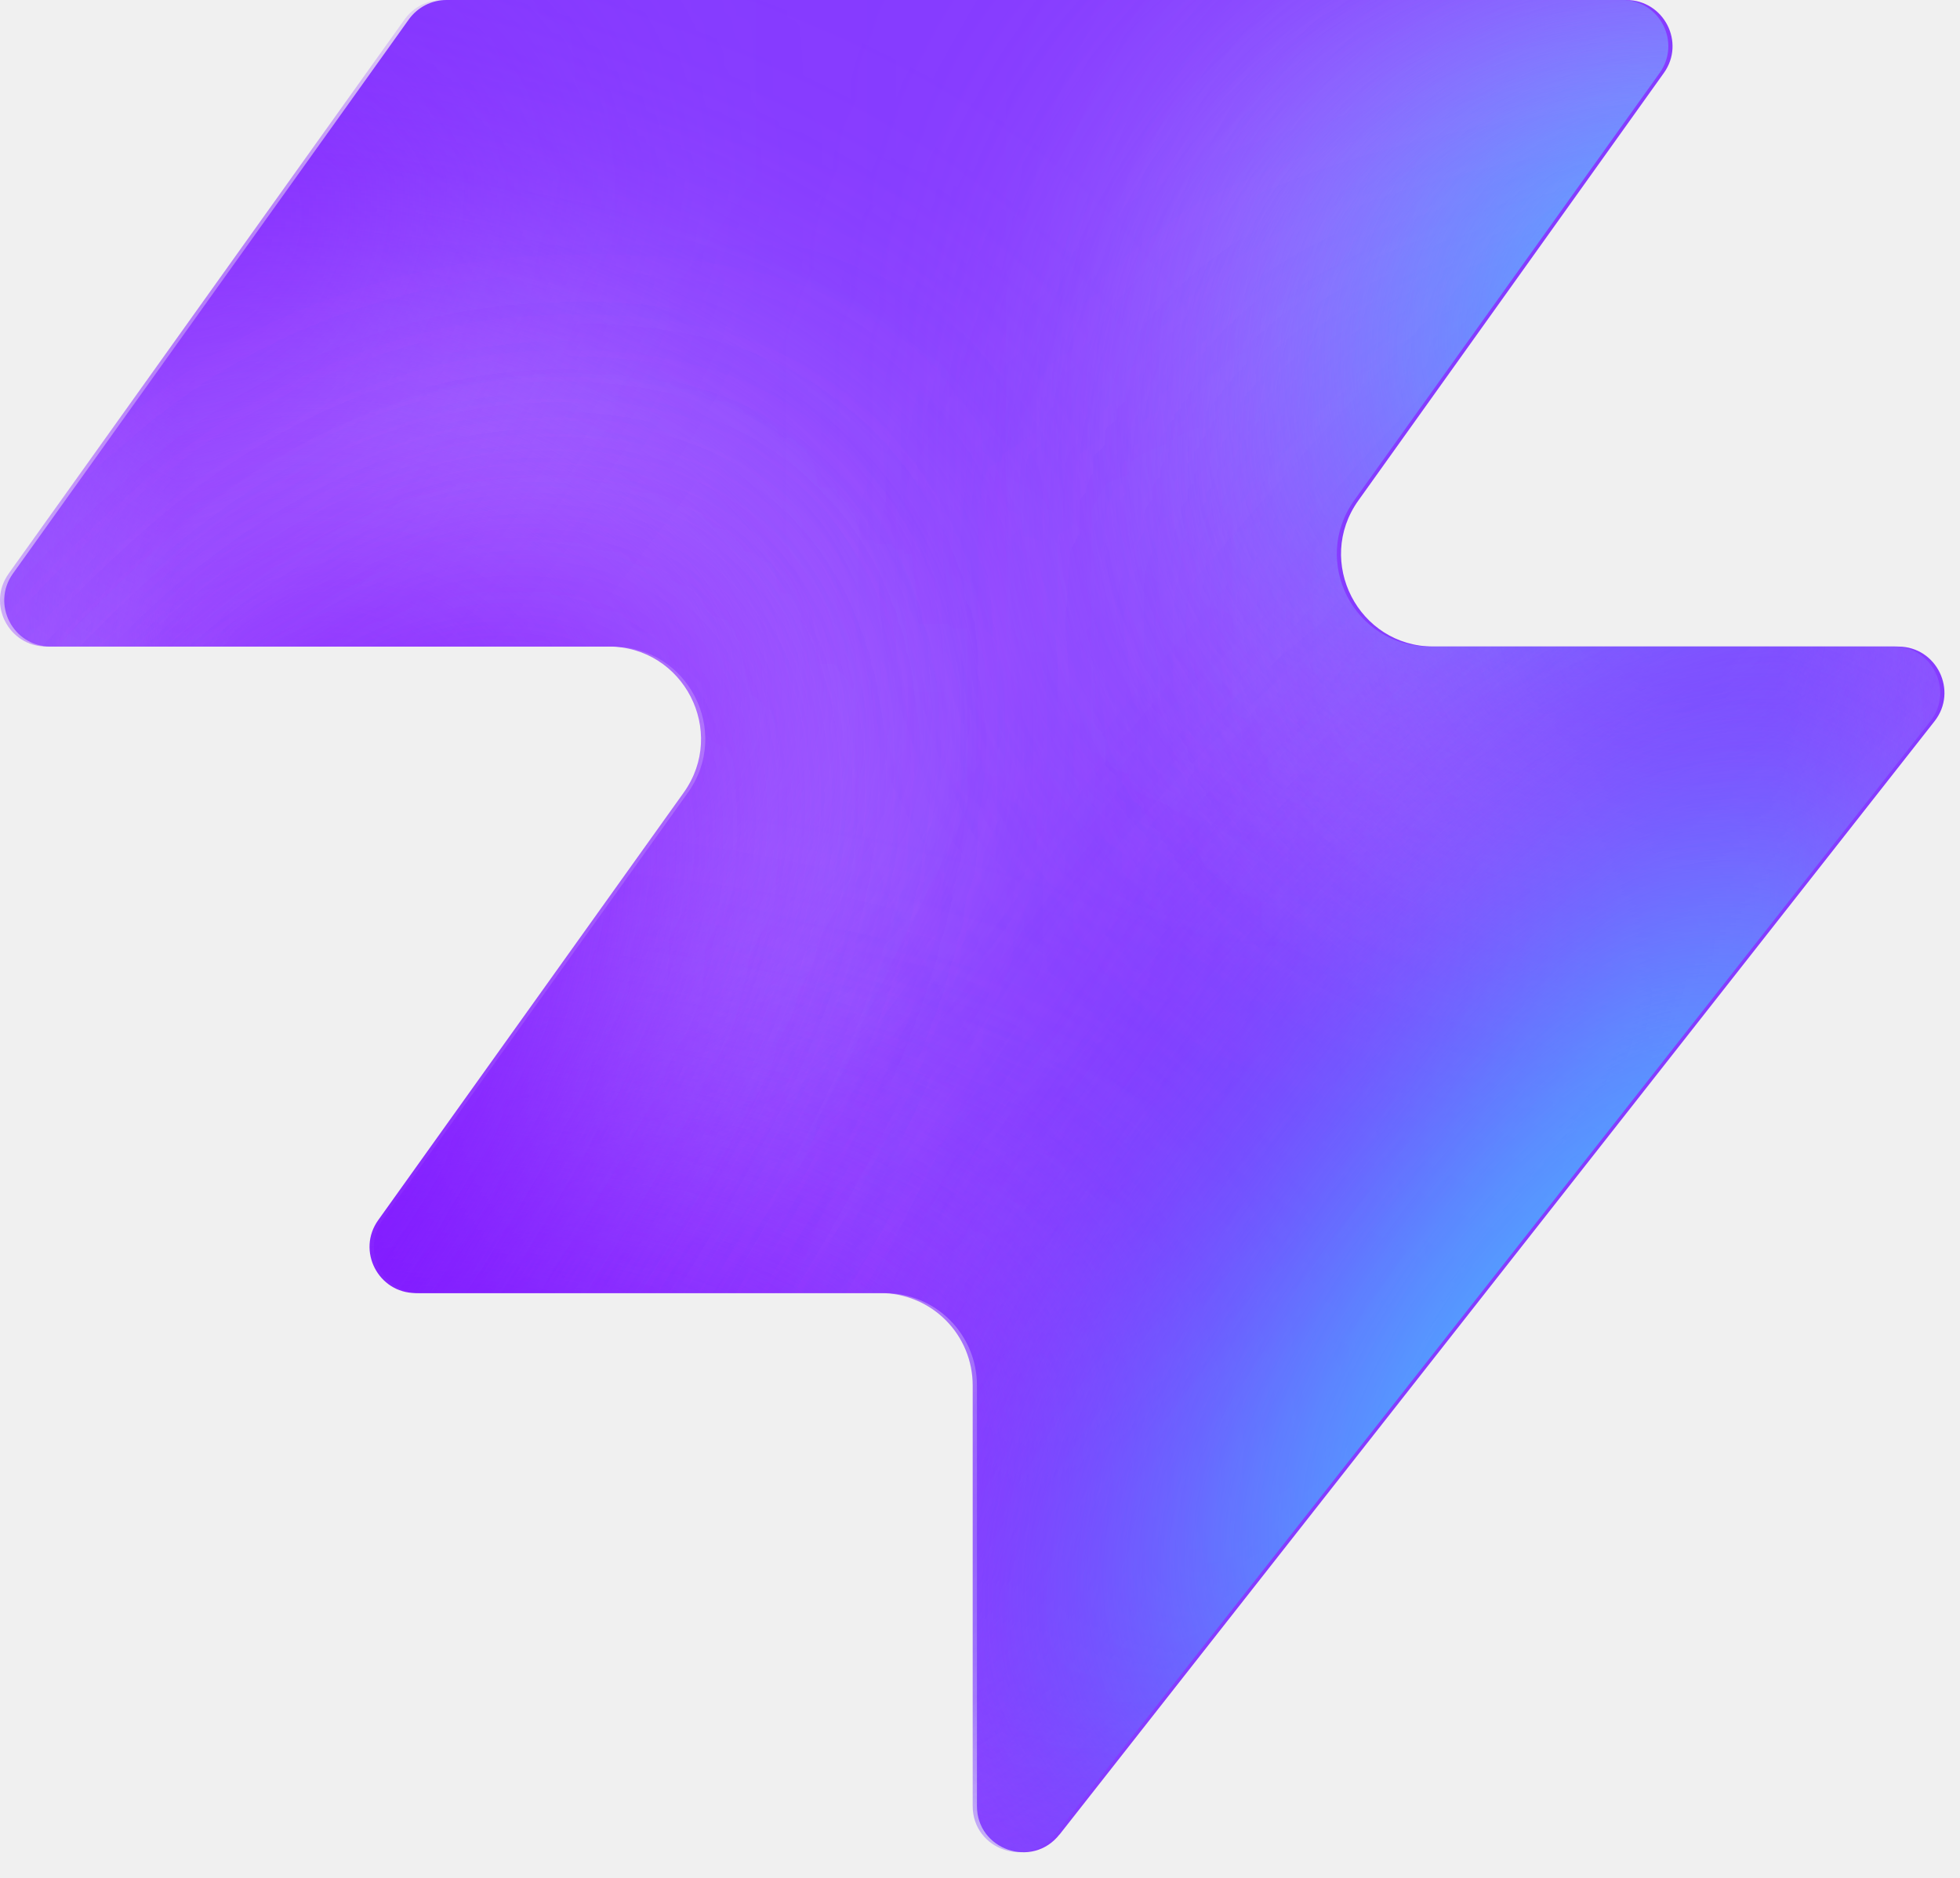
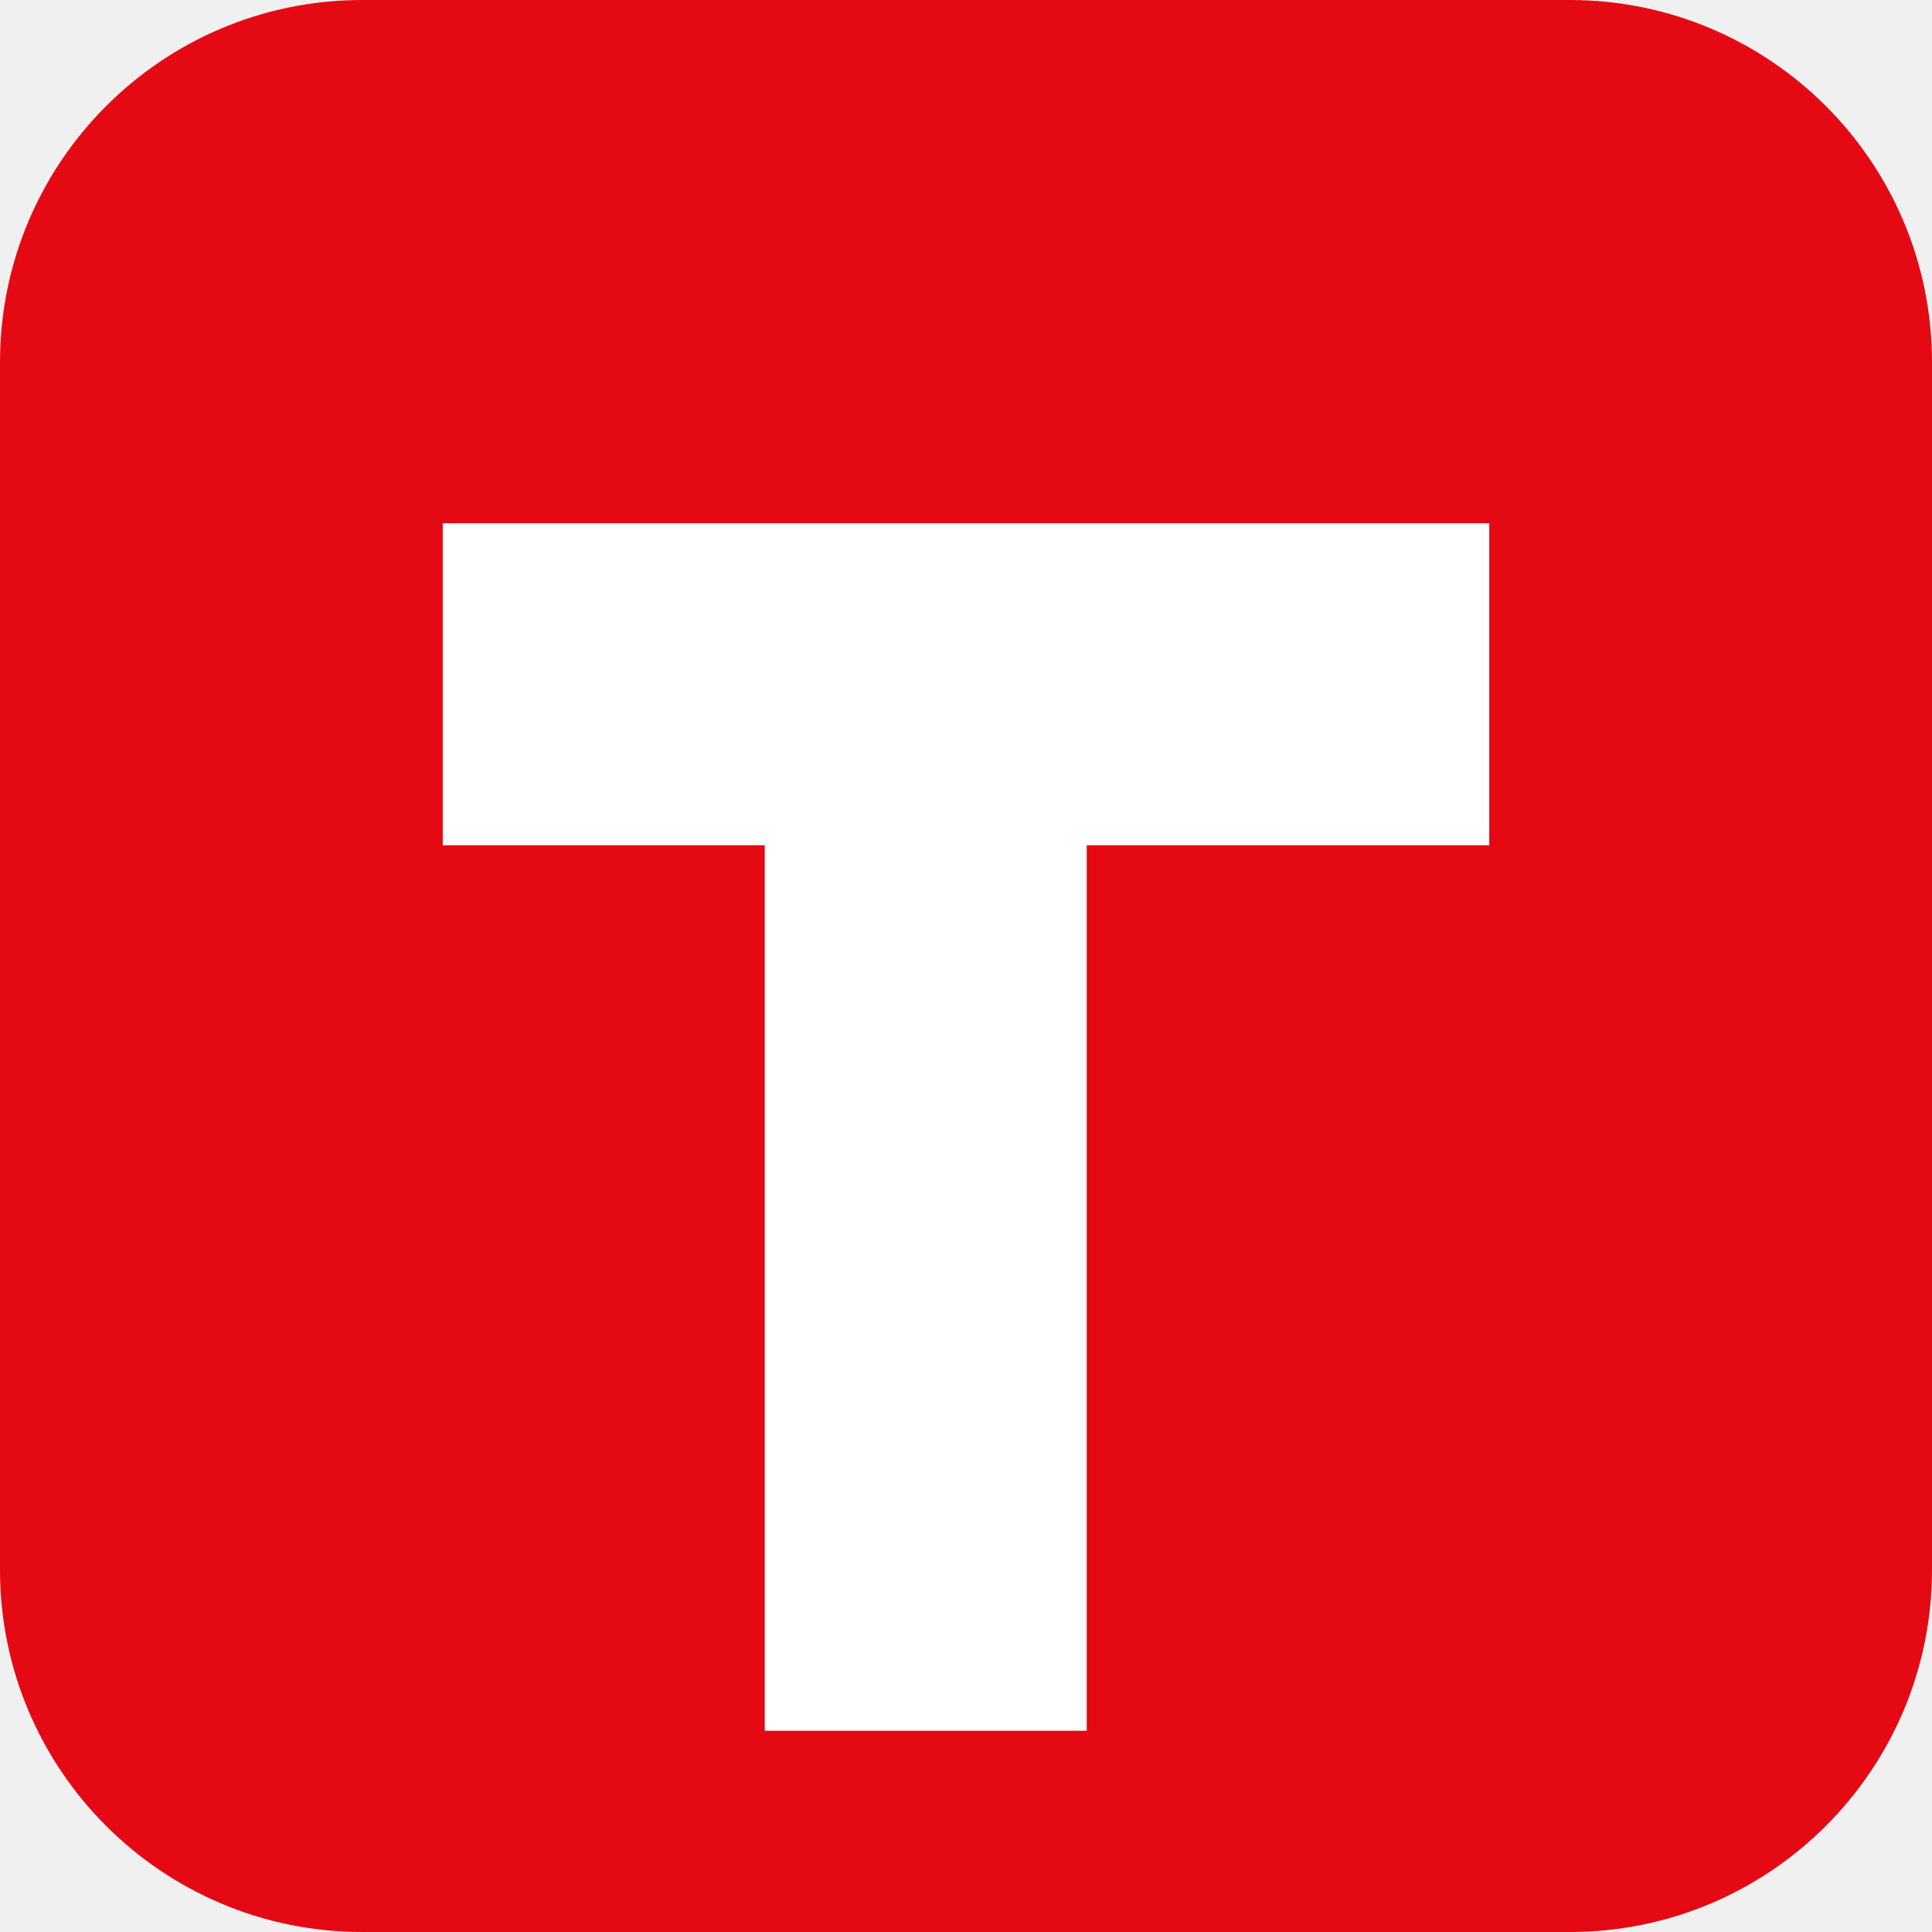
- <svg xmlns="http://www.w3.org/2000/svg" width="48" height="46" fill="none" viewBox="0 0 48 46">
-   <path fill="#863bff" d="M25.946 44.938c-.664.845-2.021.375-2.021-.698V33.937a2.26 2.26 0 0 0-2.262-2.262H10.287c-.92 0-1.456-1.04-.92-1.788l7.48-10.471c1.07-1.497 0-3.578-1.842-3.578H1.237c-.92 0-1.456-1.04-.92-1.788L10.013.474c.214-.297.556-.474.92-.474h28.894c.92 0 1.456 1.04.92 1.788l-7.48 10.471c-1.07 1.498 0 3.579 1.842 3.579h11.377c.943 0 1.473 1.088.89 1.83L25.947 44.94z" style="fill:#863bff;fill:color(display-p3 .525 .23 1);fill-opacity:1" />
-   <mask id="a" width="48" height="46" x="0" y="0" maskUnits="userSpaceOnUse" style="mask-type:alpha">
-     <path fill="#000" d="M25.842 44.938c-.664.844-2.021.375-2.021-.698V33.937a2.26 2.26 0 0 0-2.262-2.262H10.183c-.92 0-1.456-1.04-.92-1.788l7.48-10.471c1.07-1.498 0-3.579-1.842-3.579H1.133c-.92 0-1.456-1.04-.92-1.787L9.91.473c.214-.297.556-.474.92-.474h28.894c.92 0 1.456 1.04.92 1.788l-7.48 10.471c-1.07 1.498 0 3.578 1.842 3.578h11.377c.943 0 1.473 1.088.89 1.832L25.843 44.94z" style="fill:#000;fill-opacity:1" />
-   </mask>
-   <g mask="url(#a)">
-     <g filter="url(#b)">
-       <ellipse cx="5.508" cy="14.704" fill="#ede6ff" rx="5.508" ry="14.704" style="fill:#ede6ff;fill:color(display-p3 .927 .903 1);fill-opacity:1" transform="matrix(.00324 1 1 -.00324 -4.47 31.516)" />
-     </g>
-     <g filter="url(#c)">
-       <ellipse cx="10.399" cy="29.851" fill="#ede6ff" rx="10.399" ry="29.851" style="fill:#ede6ff;fill:color(display-p3 .927 .903 1);fill-opacity:1" transform="matrix(.00324 1 1 -.00324 -39.328 7.883)" />
-     </g>
-     <g filter="url(#d)">
-       <ellipse cx="5.508" cy="30.487" fill="#7e14ff" rx="5.508" ry="30.487" style="fill:#7e14ff;fill:color(display-p3 .492 .077 1);fill-opacity:1" transform="rotate(89.814 -25.913 -14.639)scale(1 -1)" />
-     </g>
-     <g filter="url(#e)">
-       <ellipse cx="5.508" cy="30.599" fill="#7e14ff" rx="5.508" ry="30.599" style="fill:#7e14ff;fill:color(display-p3 .492 .077 1);fill-opacity:1" transform="rotate(89.814 -32.644 -3.334)scale(1 -1)" />
-     </g>
-     <g filter="url(#f)">
-       <ellipse cx="5.508" cy="30.599" fill="#7e14ff" rx="5.508" ry="30.599" style="fill:#7e14ff;fill:color(display-p3 .492 .077 1);fill-opacity:1" transform="matrix(.00324 1 1 -.00324 -34.34 30.47)" />
-     </g>
-     <g filter="url(#g)">
-       <ellipse cx="14.072" cy="22.078" fill="#ede6ff" rx="14.072" ry="22.078" style="fill:#ede6ff;fill:color(display-p3 .927 .903 1);fill-opacity:1" transform="rotate(93.35 24.506 48.493)scale(-1 1)" />
-     </g>
-     <g filter="url(#h)">
-       <ellipse cx="3.47" cy="21.501" fill="#7e14ff" rx="3.47" ry="21.501" style="fill:#7e14ff;fill:color(display-p3 .492 .077 1);fill-opacity:1" transform="rotate(89.009 28.708 47.59)scale(-1 1)" />
-     </g>
-     <g filter="url(#i)">
-       <ellipse cx="3.47" cy="21.501" fill="#7e14ff" rx="3.47" ry="21.501" style="fill:#7e14ff;fill:color(display-p3 .492 .077 1);fill-opacity:1" transform="rotate(89.009 28.708 47.59)scale(-1 1)" />
-     </g>
-     <g filter="url(#j)">
-       <ellipse cx=".387" cy="8.972" fill="#7e14ff" rx="4.407" ry="29.108" style="fill:#7e14ff;fill:color(display-p3 .492 .077 1);fill-opacity:1" transform="rotate(39.51 .387 8.972)" />
-     </g>
-     <g filter="url(#k)">
-       <ellipse cx="47.523" cy="-6.092" fill="#7e14ff" rx="4.407" ry="29.108" style="fill:#7e14ff;fill:color(display-p3 .492 .077 1);fill-opacity:1" transform="rotate(37.892 47.523 -6.092)" />
-     </g>
-     <g filter="url(#l)">
-       <ellipse cx="41.412" cy="6.333" fill="#47bfff" rx="5.971" ry="9.665" style="fill:#47bfff;fill:color(display-p3 .28 .748 1);fill-opacity:1" transform="rotate(37.892 41.412 6.333)" />
-     </g>
-     <g filter="url(#m)">
-       <ellipse cx="-1.879" cy="38.332" fill="#7e14ff" rx="4.407" ry="29.108" style="fill:#7e14ff;fill:color(display-p3 .492 .077 1);fill-opacity:1" transform="rotate(37.892 -1.88 38.332)" />
-     </g>
-     <g filter="url(#n)">
-       <ellipse cx="-1.879" cy="38.332" fill="#7e14ff" rx="4.407" ry="29.108" style="fill:#7e14ff;fill:color(display-p3 .492 .077 1);fill-opacity:1" transform="rotate(37.892 -1.88 38.332)" />
-     </g>
-     <g filter="url(#o)">
-       <ellipse cx="35.651" cy="29.907" fill="#7e14ff" rx="4.407" ry="29.108" style="fill:#7e14ff;fill:color(display-p3 .492 .077 1);fill-opacity:1" transform="rotate(37.892 35.651 29.907)" />
-     </g>
-     <g filter="url(#p)">
-       <ellipse cx="38.418" cy="32.4" fill="#47bfff" rx="5.971" ry="15.297" style="fill:#47bfff;fill:color(display-p3 .28 .748 1);fill-opacity:1" transform="rotate(37.892 38.418 32.4)" />
-     </g>
-   </g>
-   <defs>
-     <filter id="b" width="60.045" height="41.654" x="-19.77" y="16.149" color-interpolation-filters="sRGB" filterUnits="userSpaceOnUse">
-       <feFlood flood-opacity="0" result="BackgroundImageFix" />
-       <feBlend in="SourceGraphic" in2="BackgroundImageFix" result="shape" />
-       <feGaussianBlur result="effect1_foregroundBlur_2002_17158" stdDeviation="7.659" />
-     </filter>
-     <filter id="c" width="90.34" height="51.437" x="-54.613" y="-7.533" color-interpolation-filters="sRGB" filterUnits="userSpaceOnUse">
-       <feFlood flood-opacity="0" result="BackgroundImageFix" />
-       <feBlend in="SourceGraphic" in2="BackgroundImageFix" result="shape" />
-       <feGaussianBlur result="effect1_foregroundBlur_2002_17158" stdDeviation="7.659" />
-     </filter>
-     <filter id="d" width="79.355" height="29.4" x="-49.64" y="2.03" color-interpolation-filters="sRGB" filterUnits="userSpaceOnUse">
-       <feFlood flood-opacity="0" result="BackgroundImageFix" />
-       <feBlend in="SourceGraphic" in2="BackgroundImageFix" result="shape" />
-       <feGaussianBlur result="effect1_foregroundBlur_2002_17158" stdDeviation="4.596" />
-     </filter>
-     <filter id="e" width="79.579" height="29.4" x="-45.045" y="20.029" color-interpolation-filters="sRGB" filterUnits="userSpaceOnUse">
-       <feFlood flood-opacity="0" result="BackgroundImageFix" />
-       <feBlend in="SourceGraphic" in2="BackgroundImageFix" result="shape" />
-       <feGaussianBlur result="effect1_foregroundBlur_2002_17158" stdDeviation="4.596" />
-     </filter>
-     <filter id="f" width="79.579" height="29.4" x="-43.513" y="21.178" color-interpolation-filters="sRGB" filterUnits="userSpaceOnUse">
-       <feFlood flood-opacity="0" result="BackgroundImageFix" />
-       <feBlend in="SourceGraphic" in2="BackgroundImageFix" result="shape" />
-       <feGaussianBlur result="effect1_foregroundBlur_2002_17158" stdDeviation="4.596" />
-     </filter>
-     <filter id="g" width="74.749" height="58.852" x="15.756" y="-17.901" color-interpolation-filters="sRGB" filterUnits="userSpaceOnUse">
-       <feFlood flood-opacity="0" result="BackgroundImageFix" />
-       <feBlend in="SourceGraphic" in2="BackgroundImageFix" result="shape" />
-       <feGaussianBlur result="effect1_foregroundBlur_2002_17158" stdDeviation="7.659" />
-     </filter>
-     <filter id="h" width="61.377" height="25.362" x="23.548" y="2.284" color-interpolation-filters="sRGB" filterUnits="userSpaceOnUse">
-       <feFlood flood-opacity="0" result="BackgroundImageFix" />
-       <feBlend in="SourceGraphic" in2="BackgroundImageFix" result="shape" />
-       <feGaussianBlur result="effect1_foregroundBlur_2002_17158" stdDeviation="4.596" />
-     </filter>
-     <filter id="i" width="61.377" height="25.362" x="23.548" y="2.284" color-interpolation-filters="sRGB" filterUnits="userSpaceOnUse">
-       <feFlood flood-opacity="0" result="BackgroundImageFix" />
-       <feBlend in="SourceGraphic" in2="BackgroundImageFix" result="shape" />
-       <feGaussianBlur result="effect1_foregroundBlur_2002_17158" stdDeviation="4.596" />
-     </filter>
-     <filter id="j" width="56.045" height="63.649" x="-27.636" y="-22.853" color-interpolation-filters="sRGB" filterUnits="userSpaceOnUse">
-       <feFlood flood-opacity="0" result="BackgroundImageFix" />
-       <feBlend in="SourceGraphic" in2="BackgroundImageFix" result="shape" />
-       <feGaussianBlur result="effect1_foregroundBlur_2002_17158" stdDeviation="4.596" />
-     </filter>
-     <filter id="k" width="54.814" height="64.646" x="20.116" y="-38.415" color-interpolation-filters="sRGB" filterUnits="userSpaceOnUse">
-       <feFlood flood-opacity="0" result="BackgroundImageFix" />
-       <feBlend in="SourceGraphic" in2="BackgroundImageFix" result="shape" />
-       <feGaussianBlur result="effect1_foregroundBlur_2002_17158" stdDeviation="4.596" />
-     </filter>
-     <filter id="l" width="33.541" height="35.313" x="24.641" y="-11.323" color-interpolation-filters="sRGB" filterUnits="userSpaceOnUse">
-       <feFlood flood-opacity="0" result="BackgroundImageFix" />
-       <feBlend in="SourceGraphic" in2="BackgroundImageFix" result="shape" />
-       <feGaussianBlur result="effect1_foregroundBlur_2002_17158" stdDeviation="4.596" />
-     </filter>
-     <filter id="m" width="54.814" height="64.646" x="-29.286" y="6.009" color-interpolation-filters="sRGB" filterUnits="userSpaceOnUse">
-       <feFlood flood-opacity="0" result="BackgroundImageFix" />
-       <feBlend in="SourceGraphic" in2="BackgroundImageFix" result="shape" />
-       <feGaussianBlur result="effect1_foregroundBlur_2002_17158" stdDeviation="4.596" />
-     </filter>
-     <filter id="n" width="54.814" height="64.646" x="-29.286" y="6.009" color-interpolation-filters="sRGB" filterUnits="userSpaceOnUse">
-       <feFlood flood-opacity="0" result="BackgroundImageFix" />
-       <feBlend in="SourceGraphic" in2="BackgroundImageFix" result="shape" />
-       <feGaussianBlur result="effect1_foregroundBlur_2002_17158" stdDeviation="4.596" />
-     </filter>
-     <filter id="o" width="54.814" height="64.646" x="8.244" y="-2.416" color-interpolation-filters="sRGB" filterUnits="userSpaceOnUse">
-       <feFlood flood-opacity="0" result="BackgroundImageFix" />
-       <feBlend in="SourceGraphic" in2="BackgroundImageFix" result="shape" />
-       <feGaussianBlur result="effect1_foregroundBlur_2002_17158" stdDeviation="4.596" />
-     </filter>
-     <filter id="p" width="39.409" height="43.623" x="18.713" y="10.588" color-interpolation-filters="sRGB" filterUnits="userSpaceOnUse">
-       <feFlood flood-opacity="0" result="BackgroundImageFix" />
-       <feBlend in="SourceGraphic" in2="BackgroundImageFix" result="shape" />
-       <feGaussianBlur result="effect1_foregroundBlur_2002_17158" stdDeviation="4.596" />
-     </filter>
-   </defs>
+ <svg xmlns="http://www.w3.org/2000/svg" viewBox="0 0 48 48" width="48" height="48">
+   <rect width="48" height="48" rx="9" fill="#e50914" />
+   <path d="M11 13h26v8H27v22h-8V21H11z" fill="#fff" />
</svg>
